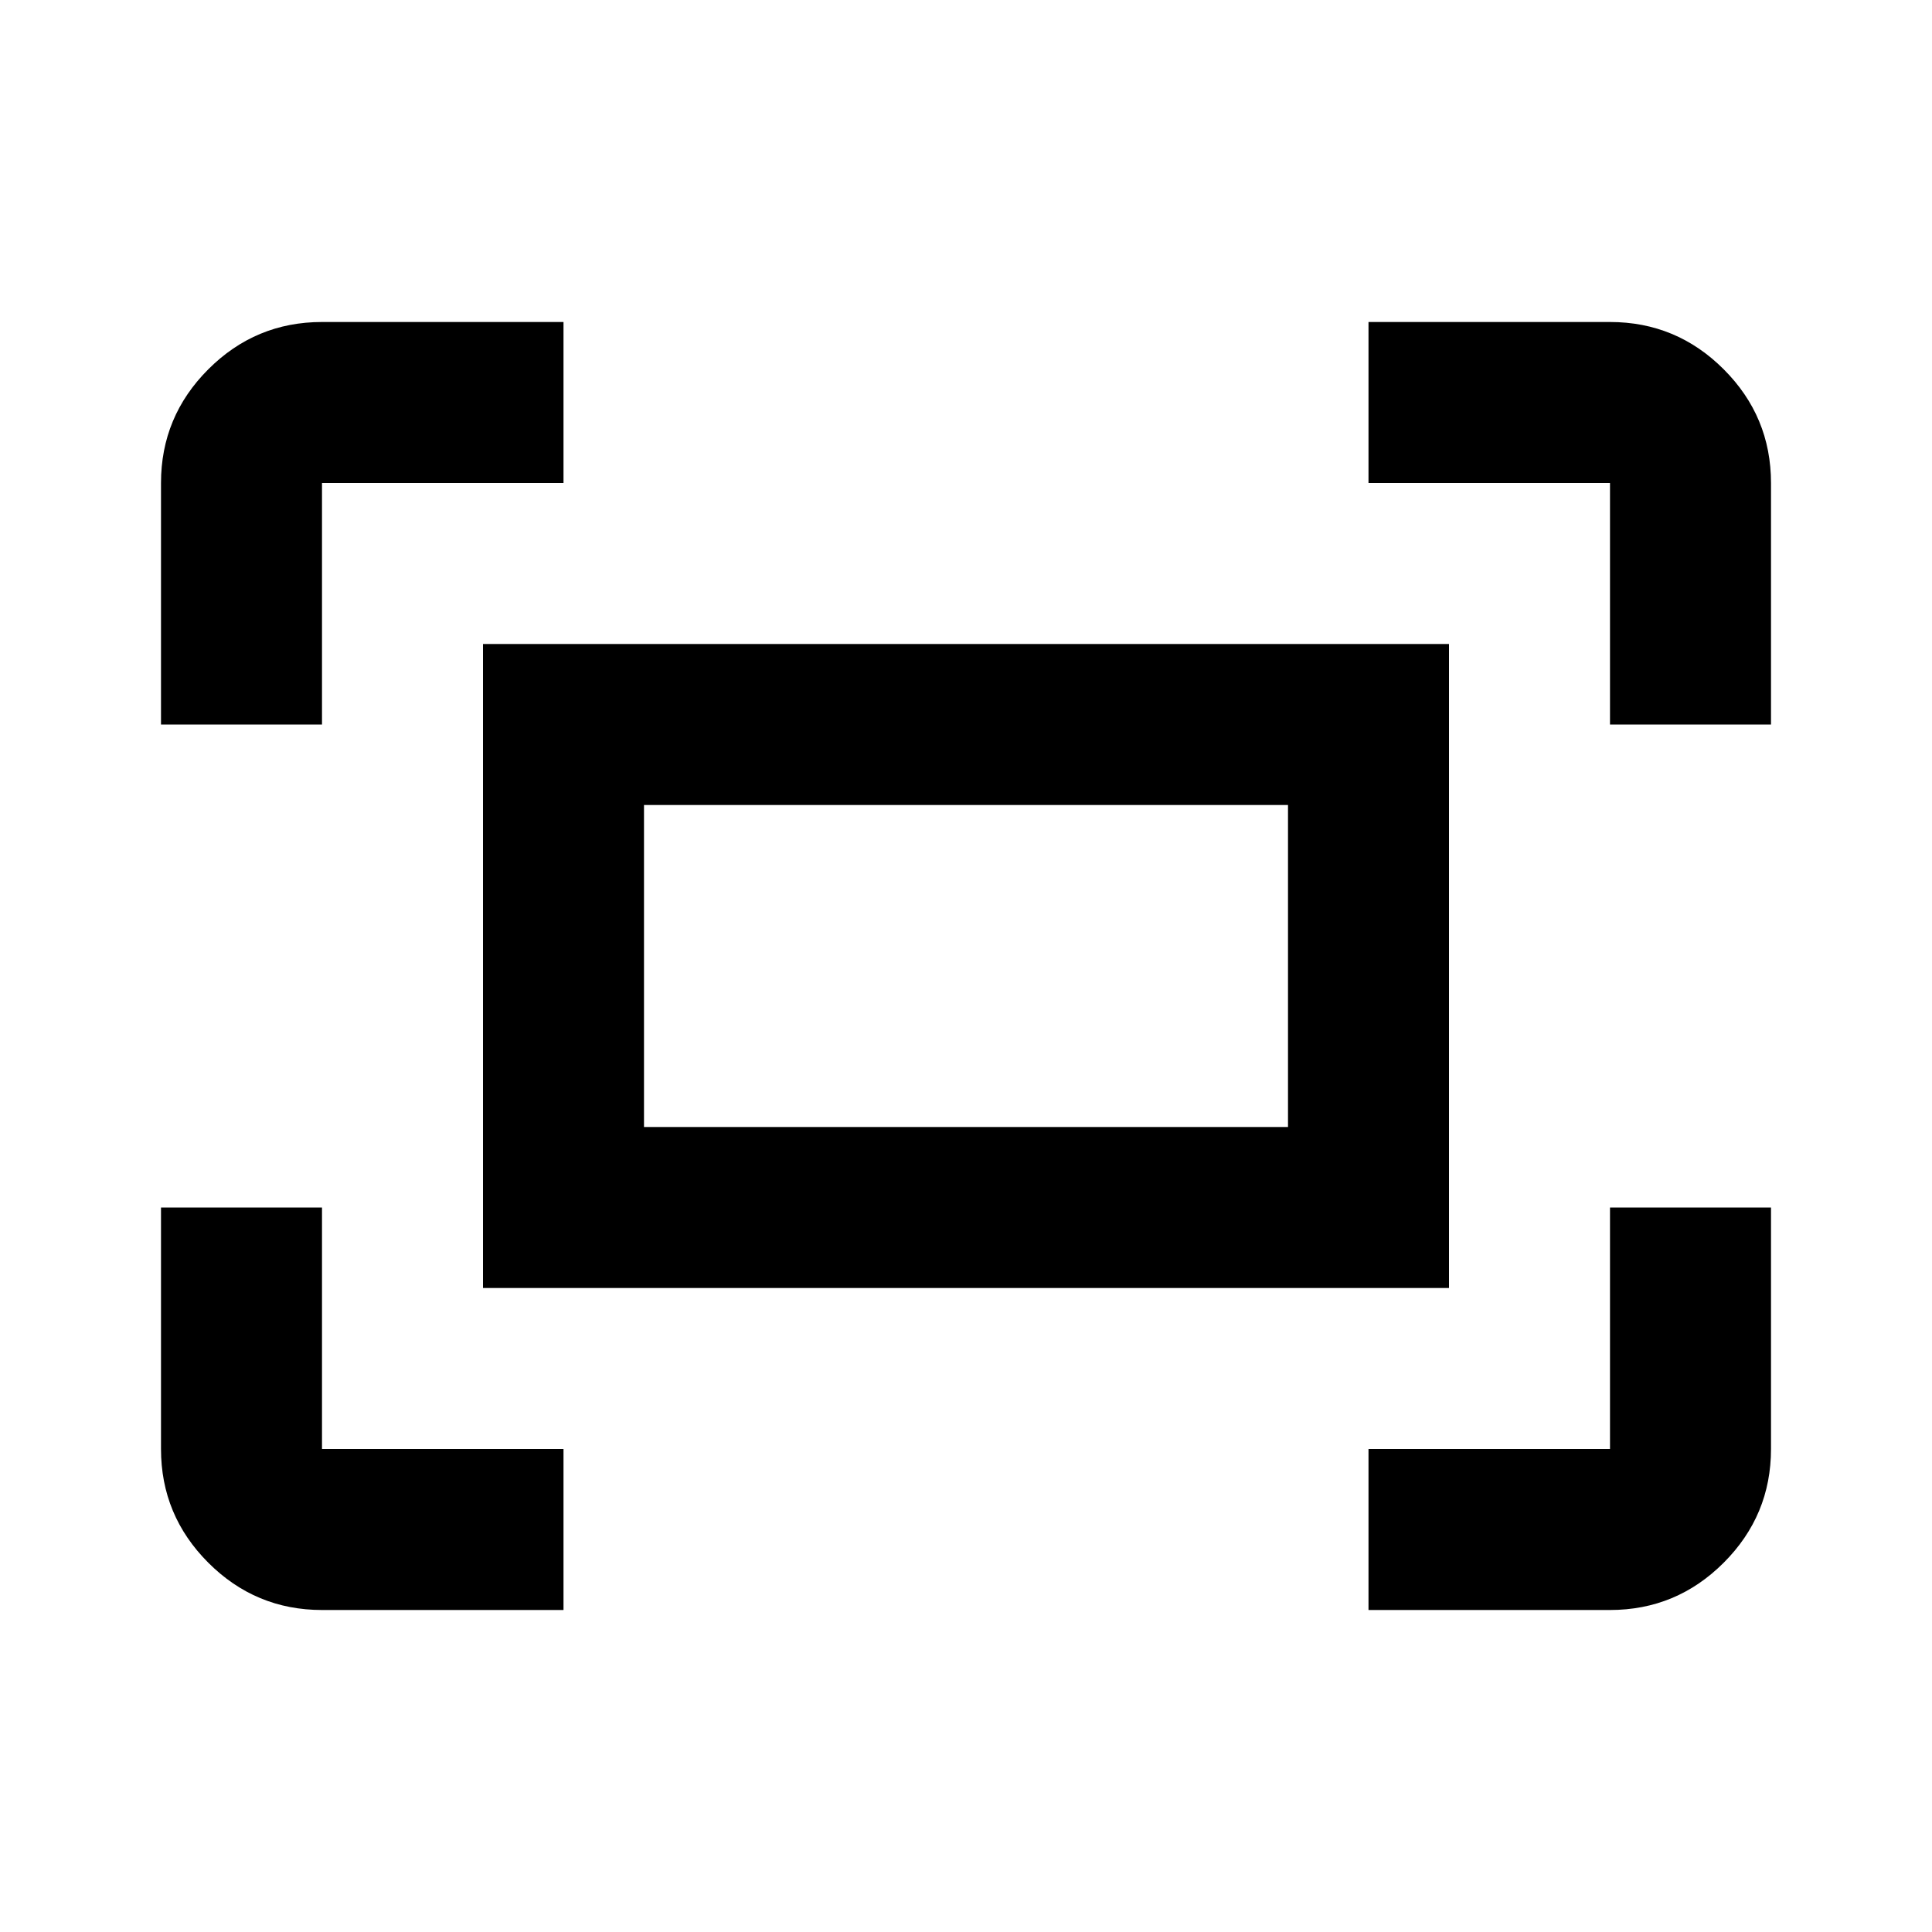
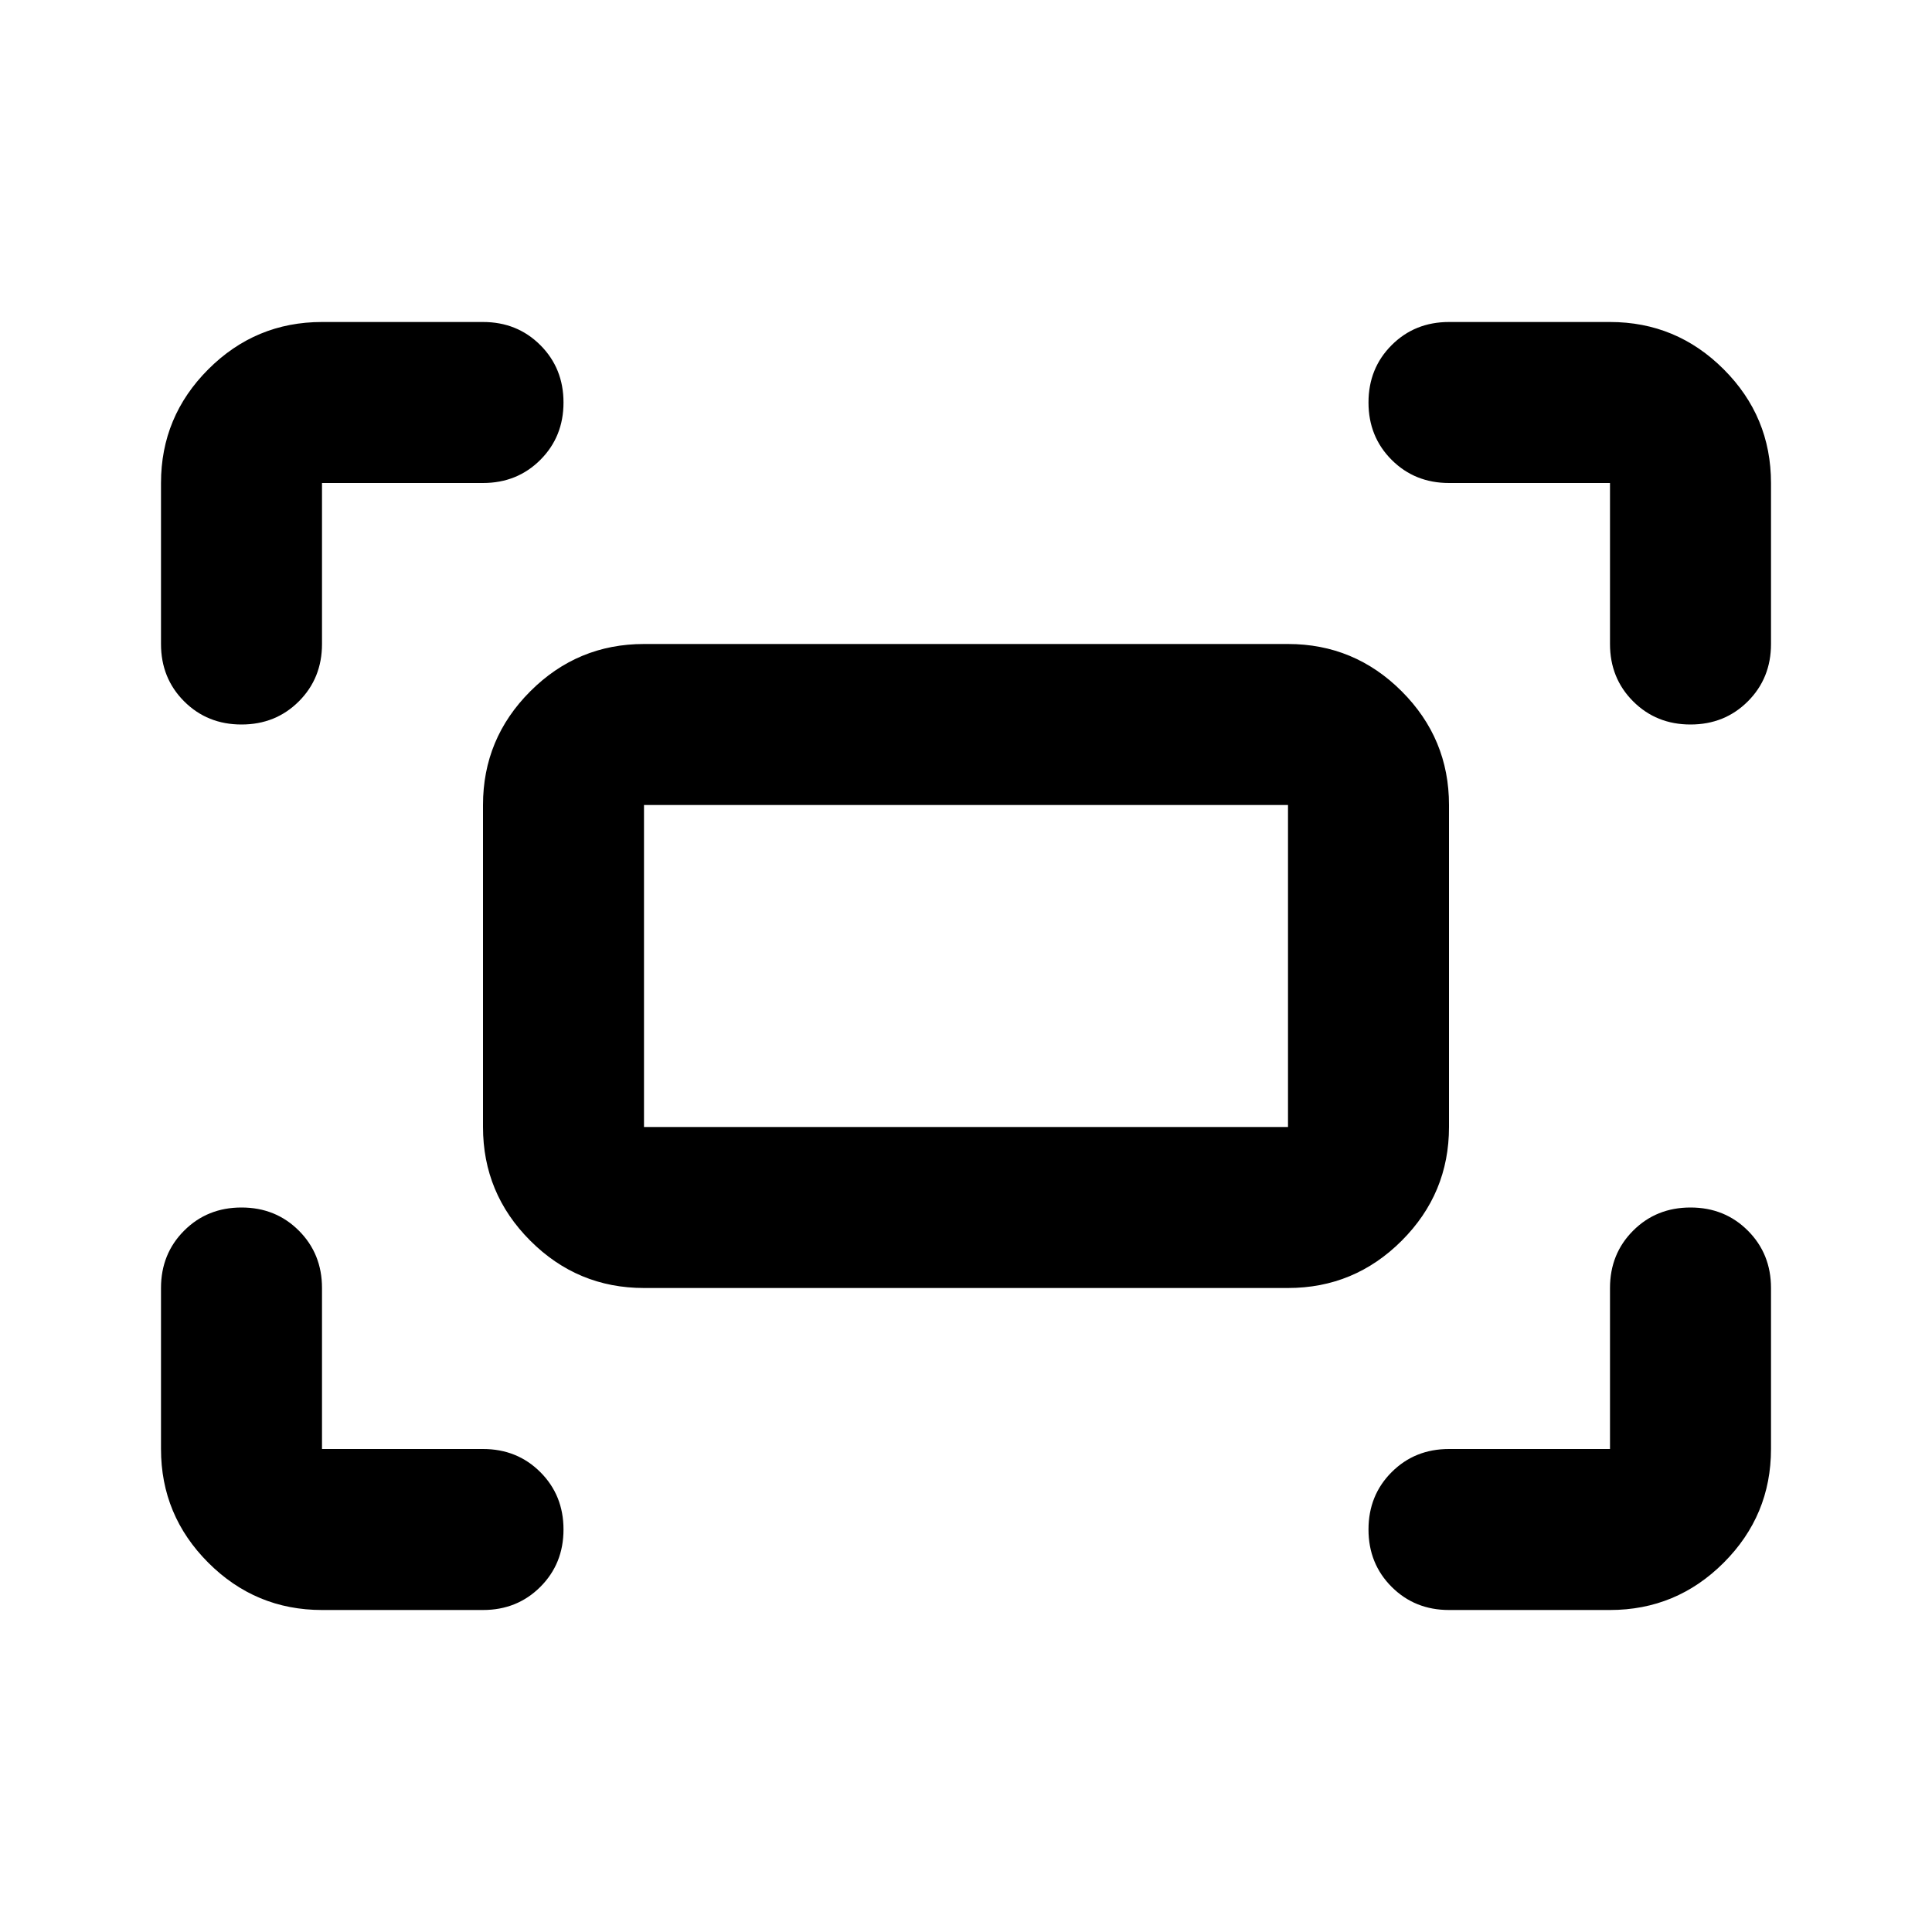
<svg xmlns="http://www.w3.org/2000/svg" height="24" viewBox="0 -960 960 960" width="24">
-   <path d="M800-600v-120H680v-80h120q33 0 56.5 23.5T880-720v120h-80Zm-720 0v-120q0-33 23.5-56.5T160-800h120v80H160v120H80Zm600 440v-80h120v-120h80v120q0 33-23.5 56.5T800-160H680Zm-520 0q-33 0-56.5-23.5T80-240v-120h80v120h120v80H160Zm80-160v-320h480v320H240Zm80-80h320v-160H320v160Zm0 0v-160 160Z" />
+   <path d="M800-640v-80h-80q-17 0-28.5-11.5T680-760q0-17 11.5-28.5T720-800h80q33 0 56.5 23.5T880-720v80q0 17-11.5 28.5T840-600q-17 0-28.5-11.5T800-640Zm-720 0v-80q0-33 23.5-56.5T160-800h80q17 0 28.5 11.5T280-760q0 17-11.5 28.5T240-720h-80v80q0 17-11.5 28.5T120-600q-17 0-28.5-11.5T80-640Zm720 480h-80q-17 0-28.5-11.5T680-200q0-17 11.5-28.5T720-240h80v-80q0-17 11.5-28.5T840-360q17 0 28.5 11.5T880-320v80q0 33-23.5 56.5T800-160Zm-640 0q-33 0-56.5-23.5T80-240v-80q0-17 11.5-28.5T120-360q17 0 28.5 11.5T160-320v80h80q17 0 28.5 11.5T280-200q0 17-11.5 28.5T240-160h-80Zm80-240v-160q0-33 23.5-56.5T320-640h320q33 0 56.5 23.5T720-560v160q0 33-23.5 56.5T640-320H320q-33 0-56.5-23.5T240-400Zm80 0h320v-160H320v160Zm0 0v-160 160Z" />
</svg>
